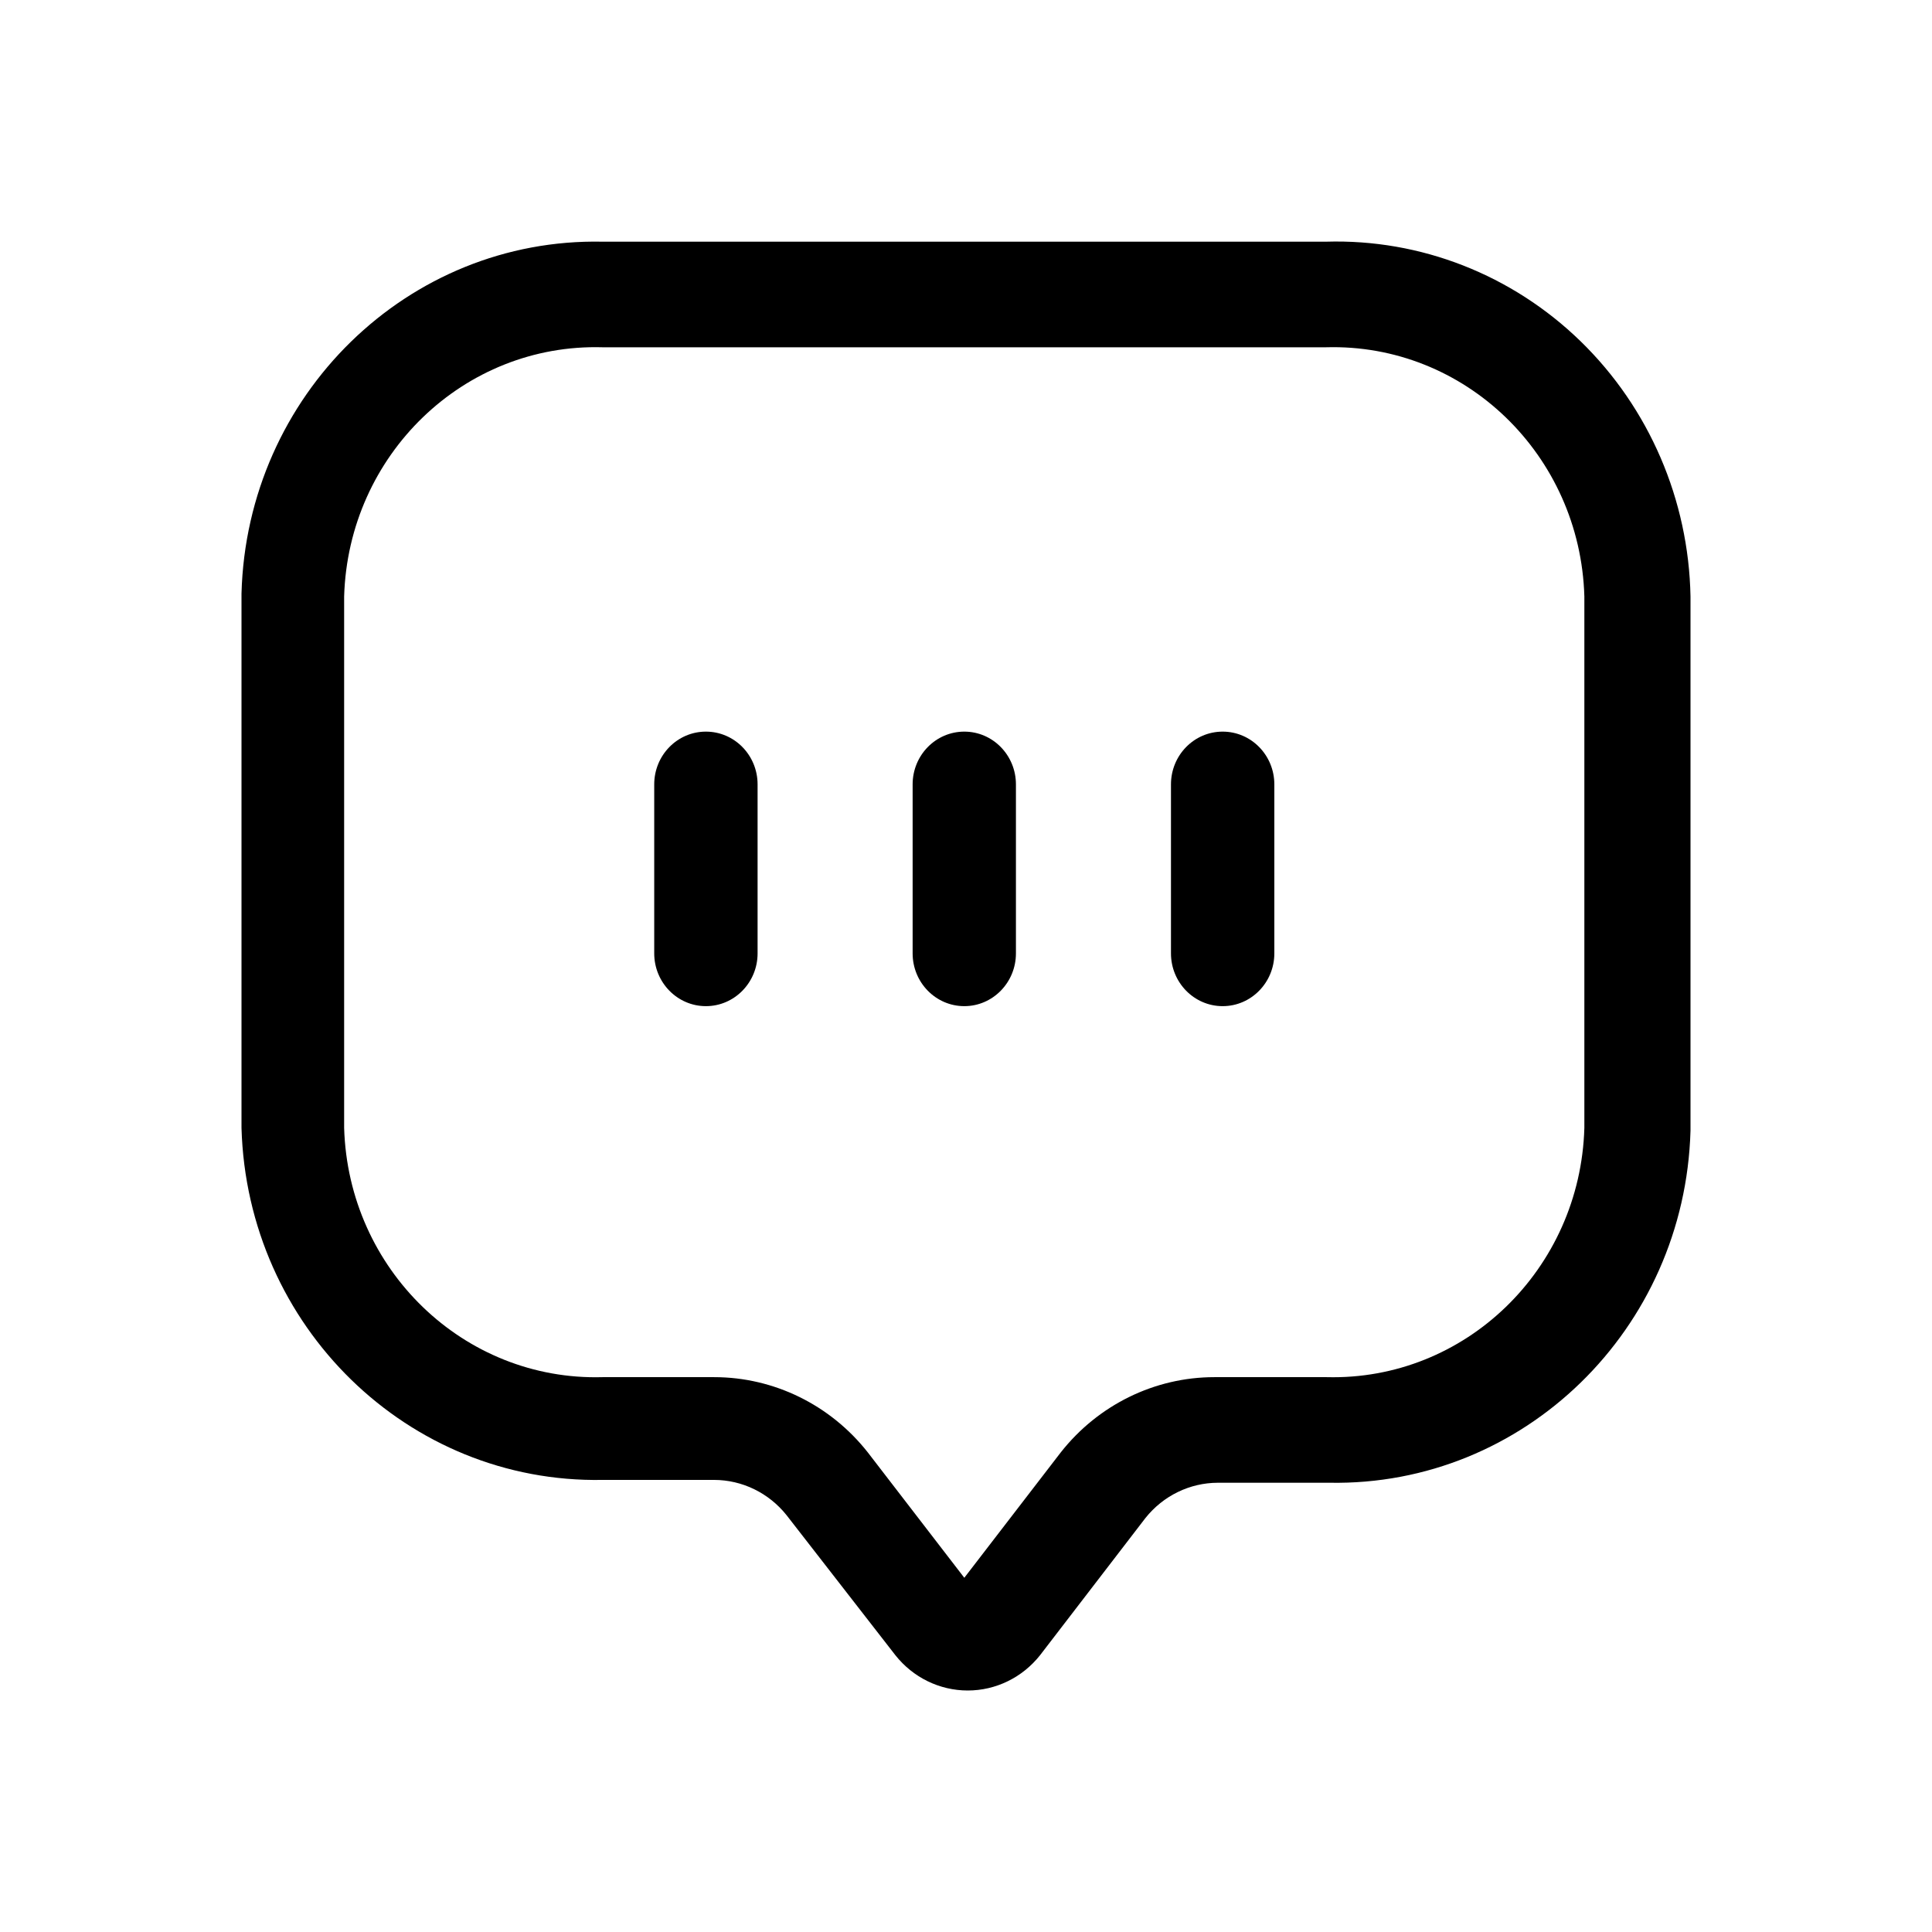
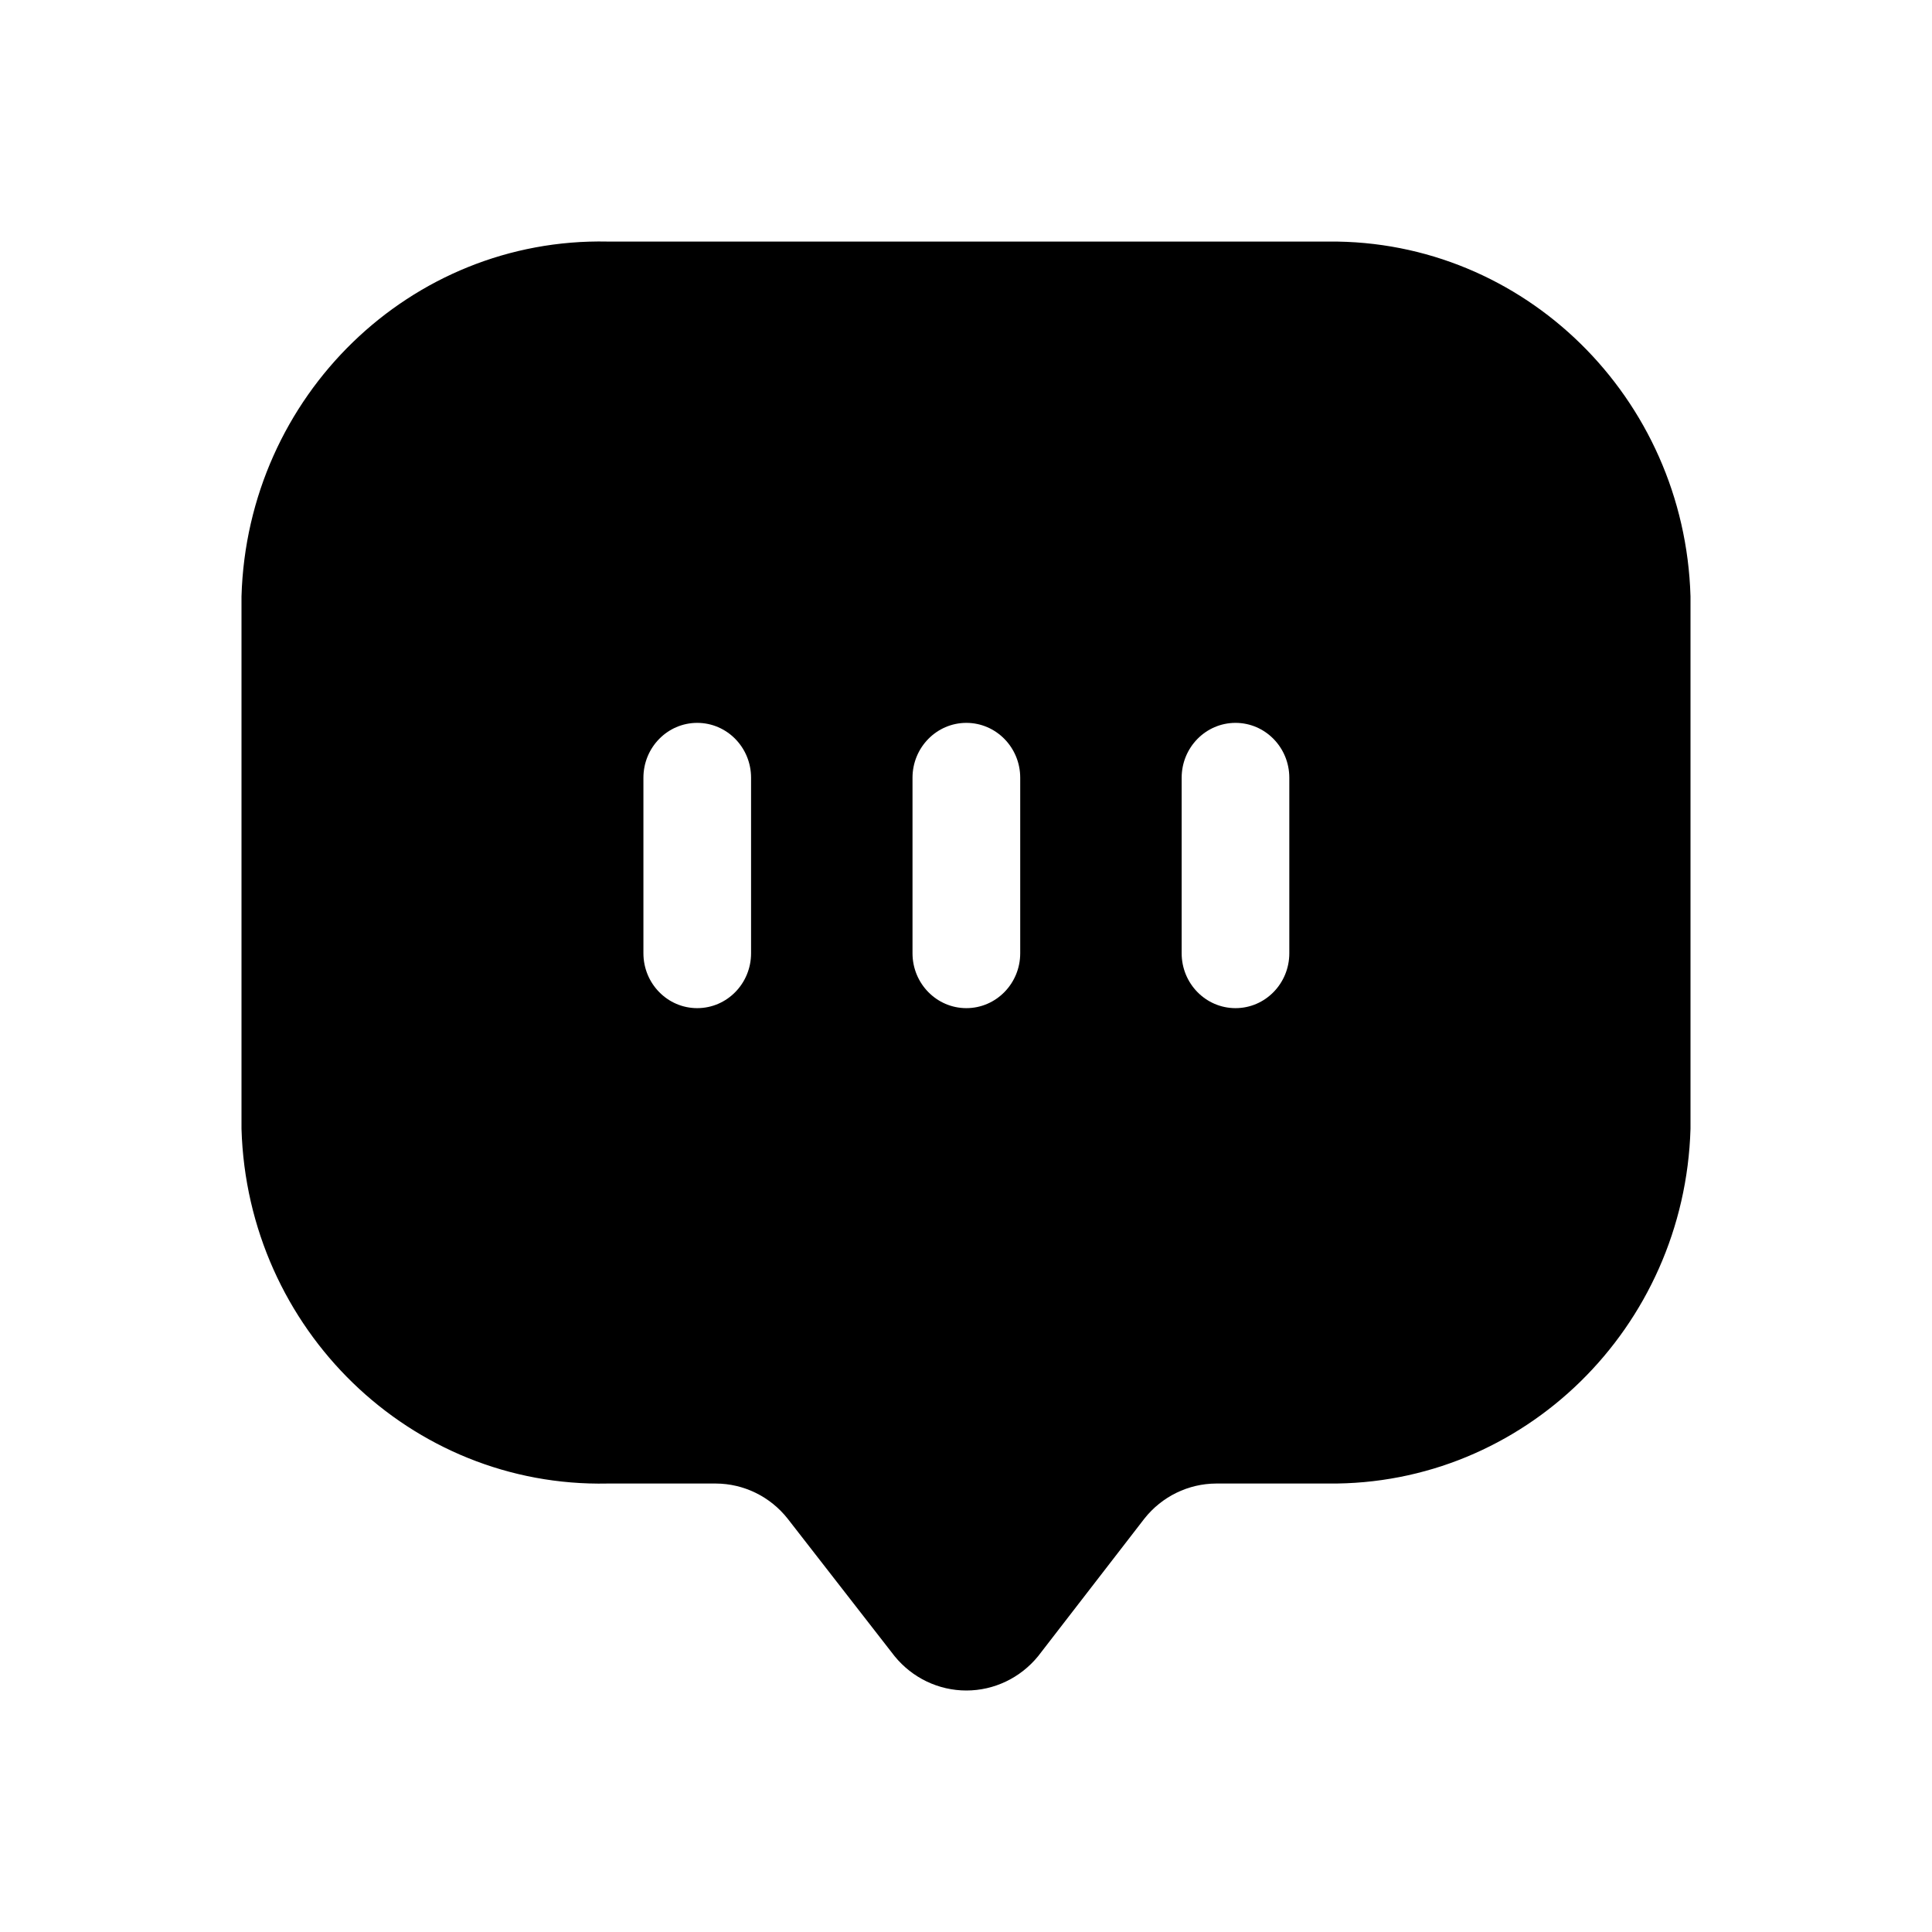
<svg xmlns="http://www.w3.org/2000/svg" width="32" height="32" viewBox="0 0 32 32" fill="none">
-   <path fill-rule="evenodd" clip-rule="evenodd" d="M9.98 4.003H21.963C23.529 3.956 25.047 4.55 26.181 5.654C27.315 6.758 27.97 8.279 28 9.879V18.729C27.907 22.018 25.24 24.617 22.02 24.559H20.171C19.706 24.56 19.267 24.774 18.973 25.142L17.227 27.415C16.934 27.785 16.494 28 16.029 28C15.563 28 15.123 27.785 14.83 27.415L13.027 25.095C12.733 24.727 12.293 24.513 11.829 24.512H9.98C6.76 24.571 4.093 21.971 4 18.682V9.832C4.087 6.541 6.758 3.937 9.98 4.003ZM21.974 22.81C24.267 22.869 26.174 21.024 26.242 18.682V9.879C26.174 7.533 24.259 5.686 21.963 5.752H9.98C7.684 5.686 5.769 7.533 5.7 9.879V18.682C5.769 21.028 7.684 22.875 9.98 22.81H11.829C12.818 22.81 13.754 23.269 14.374 24.057L15.972 26.133L17.569 24.057C18.189 23.269 19.125 22.81 20.114 22.81H21.974Z" fill="black" />
-   <path d="M11.692 12.118C11.219 12.118 10.836 12.509 10.836 12.992V15.791C10.836 16.273 11.219 16.665 11.692 16.665C12.165 16.665 12.548 16.273 12.548 15.791V12.992C12.548 12.509 12.165 12.118 11.692 12.118Z" fill="black" />
-   <path d="M15.972 12.118C15.499 12.118 15.116 12.509 15.116 12.992V15.791C15.116 16.273 15.499 16.665 15.972 16.665C16.444 16.665 16.827 16.273 16.827 15.791V12.992C16.827 12.509 16.444 12.118 15.972 12.118Z" fill="black" />
-   <path d="M20.251 12.118C19.778 12.118 19.395 12.509 19.395 12.992V15.791C19.395 16.273 19.778 16.665 20.251 16.665C20.724 16.665 21.107 16.273 21.107 15.791V12.992C21.107 12.509 20.724 12.118 20.251 12.118Z" fill="black" />
+   <path fill-rule="evenodd" clip-rule="evenodd" d="M10.062 4.001H22.009C25.241 3.973 27.903 6.584 28 9.877V18.697C27.903 21.994 25.234 24.607 21.997 24.572H20.143C19.681 24.574 19.244 24.787 18.954 25.154L17.195 27.431C16.901 27.792 16.465 28 16.006 28C15.546 28 15.111 27.792 14.817 27.431L13.046 25.154C12.756 24.787 12.319 24.574 11.857 24.572H10.062C6.802 24.64 4.097 22.018 4 18.697V9.877C4.097 6.555 6.802 3.933 10.062 4.001ZM11.548 16.698C12.041 16.698 12.44 16.291 12.44 15.789V12.882C12.44 12.38 12.041 11.973 11.548 11.973C11.056 11.973 10.657 12.38 10.657 12.882V15.789C10.657 16.291 11.056 16.698 11.548 16.698ZM16.898 15.789C16.898 16.291 16.498 16.698 16.006 16.698C15.514 16.698 15.114 16.291 15.114 15.789V12.882C15.114 12.38 15.514 11.973 16.006 11.973C16.498 11.973 16.898 12.38 16.898 12.882V15.789ZM20.464 16.698C20.956 16.698 21.355 16.291 21.355 15.789V12.882C21.355 12.38 20.956 11.973 20.464 11.973C19.971 11.973 19.572 12.38 19.572 12.882V15.789C19.572 16.291 19.971 16.698 20.464 16.698Z" fill="black" />
</svg>
